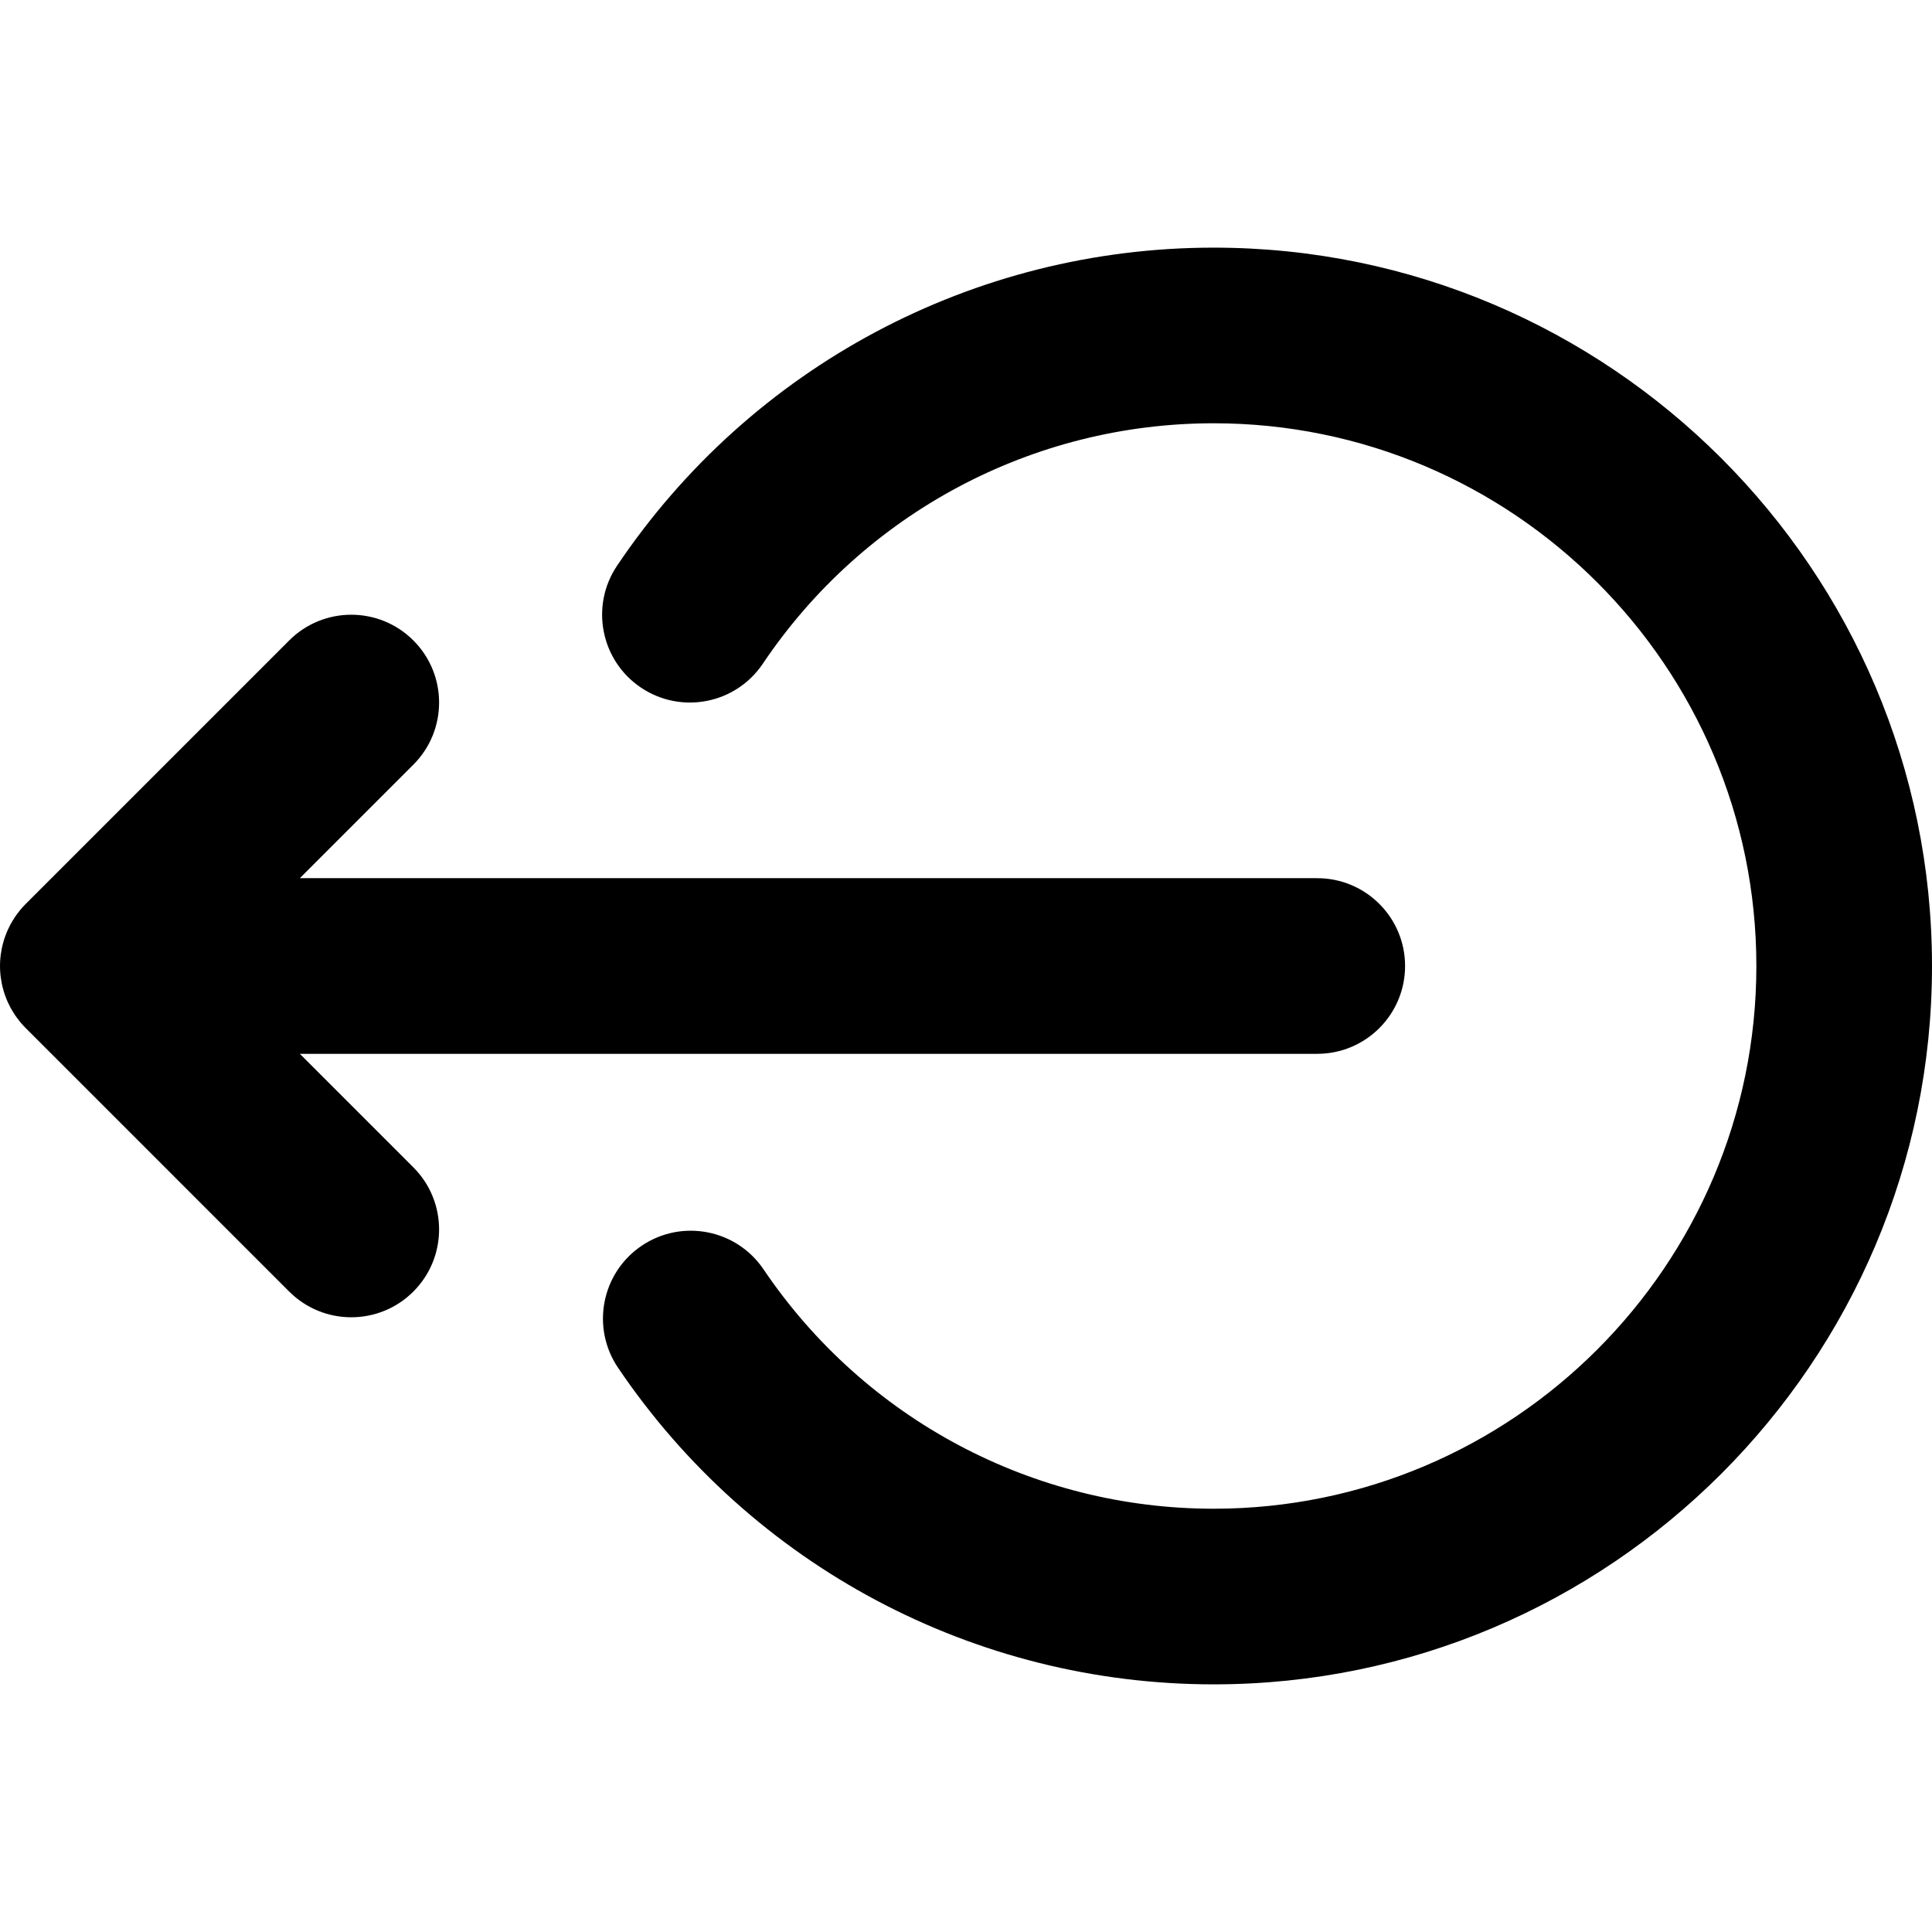
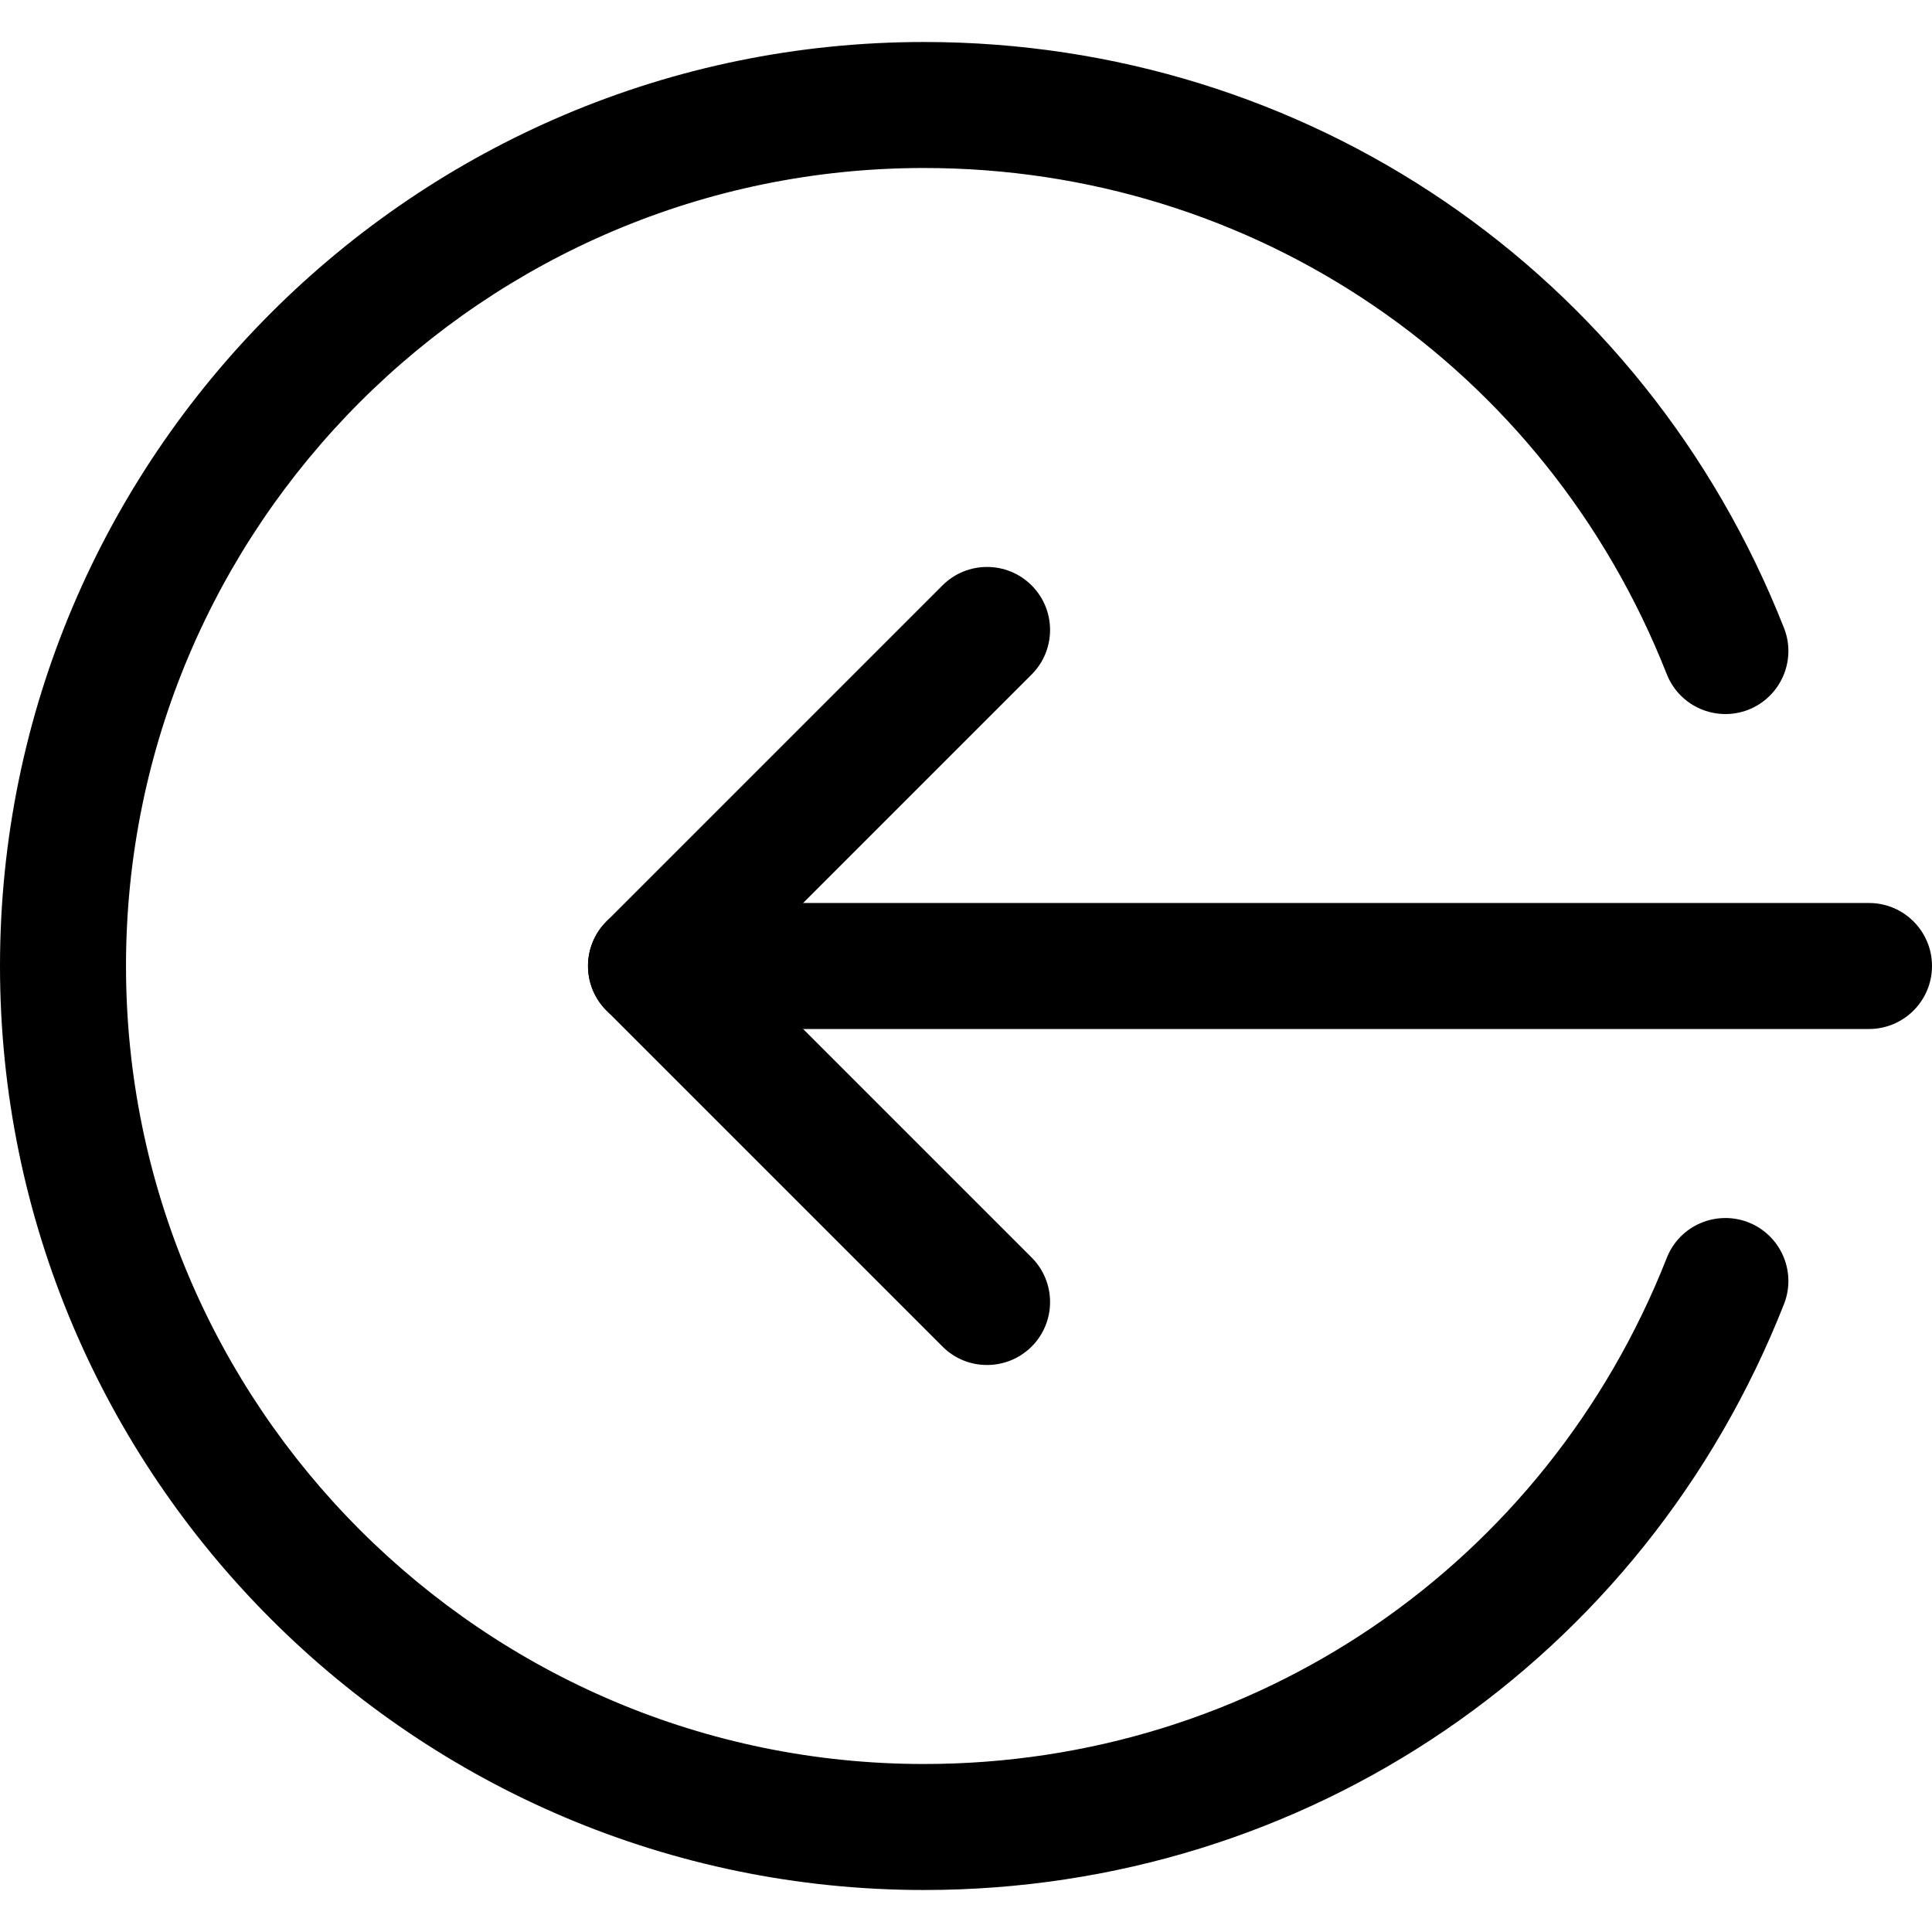
- <svg xmlns="http://www.w3.org/2000/svg" version="1.1" id="Layer_1" x="0px" y="0px" viewBox="0 0 330 330" style="enable-background:new 0 0 330 330;" xml:space="preserve">
-   <g id="XMLID_2_">
-     <path id="XMLID_4_" d="M51.213,180h173.785c8.284,0,15-6.716,15-15s-6.716-15-15-15H51.213l19.394-19.393   c5.858-5.857,5.858-15.355,0-21.213c-5.856-5.858-15.354-5.858-21.213,0L4.397,154.391c-0.348,0.347-0.676,0.71-0.988,1.09   c-0.076,0.093-0.141,0.193-0.215,0.288c-0.229,0.291-0.454,0.583-0.66,0.891c-0.06,0.09-0.109,0.185-0.168,0.276   c-0.206,0.322-0.408,0.647-0.59,0.986c-0.035,0.067-0.064,0.138-0.099,0.205c-0.189,0.367-0.371,0.739-0.53,1.123   c-0.02,0.047-0.034,0.097-0.053,0.145c-0.163,0.404-0.314,0.813-0.442,1.234c-0.017,0.053-0.026,0.108-0.041,0.162   c-0.121,0.413-0.232,0.83-0.317,1.257c-0.025,0.127-0.036,0.258-0.059,0.386c-0.062,0.354-0.124,0.708-0.159,1.069   C0.025,163.998,0,164.498,0,165s0.025,1.002,0.076,1.498c0.035,0.366,0.099,0.723,0.16,1.08c0.022,0.124,0.033,0.251,0.058,0.374   c0.086,0.431,0.196,0.852,0.318,1.269c0.015,0.049,0.024,0.101,0.039,0.15c0.129,0.423,0.28,0.836,0.445,1.244   c0.018,0.044,0.031,0.091,0.05,0.135c0.16,0.387,0.343,0.761,0.534,1.13c0.033,0.065,0.061,0.133,0.095,0.198   c0.184,0.341,0.387,0.669,0.596,0.994c0.056,0.088,0.104,0.181,0.162,0.267c0.207,0.309,0.434,0.603,0.662,0.895   c0.073,0.094,0.138,0.193,0.213,0.285c0.313,0.379,0.641,0.743,0.988,1.09l44.997,44.997C52.322,223.536,56.161,225,60,225   s7.678-1.464,10.606-4.394c5.858-5.858,5.858-15.355,0-21.213L51.213,180z" />
-     <path id="XMLID_5_" d="M207.299,42.299c-40.944,0-79.038,20.312-101.903,54.333c-4.62,6.875-2.792,16.195,4.083,20.816   c6.876,4.62,16.195,2.794,20.817-4.083c17.281-25.715,46.067-41.067,77.003-41.067C258.414,72.299,300,113.884,300,165   s-41.586,92.701-92.701,92.701c-30.845,0-59.584-15.283-76.878-40.881c-4.639-6.865-13.961-8.669-20.827-4.032   c-6.864,4.638-8.67,13.962-4.032,20.826c22.881,33.868,60.913,54.087,101.737,54.087C274.956,287.701,330,232.658,330,165   S274.956,42.299,207.299,42.299z" />
-   </g>
-   <g>
- </g>
-   <g>
- </g>
-   <g>
- </g>
-   <g>
- </g>
-   <g>
- </g>
-   <g>
- </g>
-   <g>
- </g>
-   <g>
- </g>
-   <g>
- </g>
-   <g>
- </g>
-   <g>
- </g>
-   <g>
- </g>
-   <g>
- </g>
-   <g>
- </g>
-   <g>
- </g>
+ <svg xmlns="http://www.w3.org/2000/svg" height="490pt" viewBox="0 -10 490.667 490" width="490pt">
+   <path d="m474.668 251h-309.336c-8.832 0-16-7.168-16-16s7.168-16 16-16h309.336c8.832 0 16 7.168 16 16s-7.168 16-16 16zm0 0" />
+   <path d="m250.668 336.332c-4.098 0-8.191-1.555-11.309-4.691l-85.332-85.332c-6.25-6.254-6.25-16.387 0-22.637l85.332-85.332c6.25-6.25 16.383-6.25 22.637 0 6.25 6.25 6.25 16.383 0 22.633l-74.027 74.027 74.027 74.027c6.25 6.25 6.25 16.383 0 22.633-3.137 3.117-7.234 4.672-11.328 4.672zm0 0" />
+   <path d="m234.668 469.668c-129.387 0-234.668-105.281-234.668-234.668s105.281-234.668 234.668-234.668c97.086 0 182.805 58.41 218.41 148.824 3.242 8.211-.812 17.492-9.023 20.754-8.215 3.203-17.496-.789-20.758-9.043-30.742-78.082-104.789-128.535-188.629-128.535-111.746 0-202.668 90.926-202.668 202.668s90.922 202.668 202.668 202.668c83.84 0 157.887-50.453 188.629-128.512 3.242-8.258 12.523-12.246 20.758-9.047 8.211 3.242 12.266 12.543 9.023 20.758-35.605 90.391-121.324 148.801-218.41 148.801zm0 0" />
</svg>
